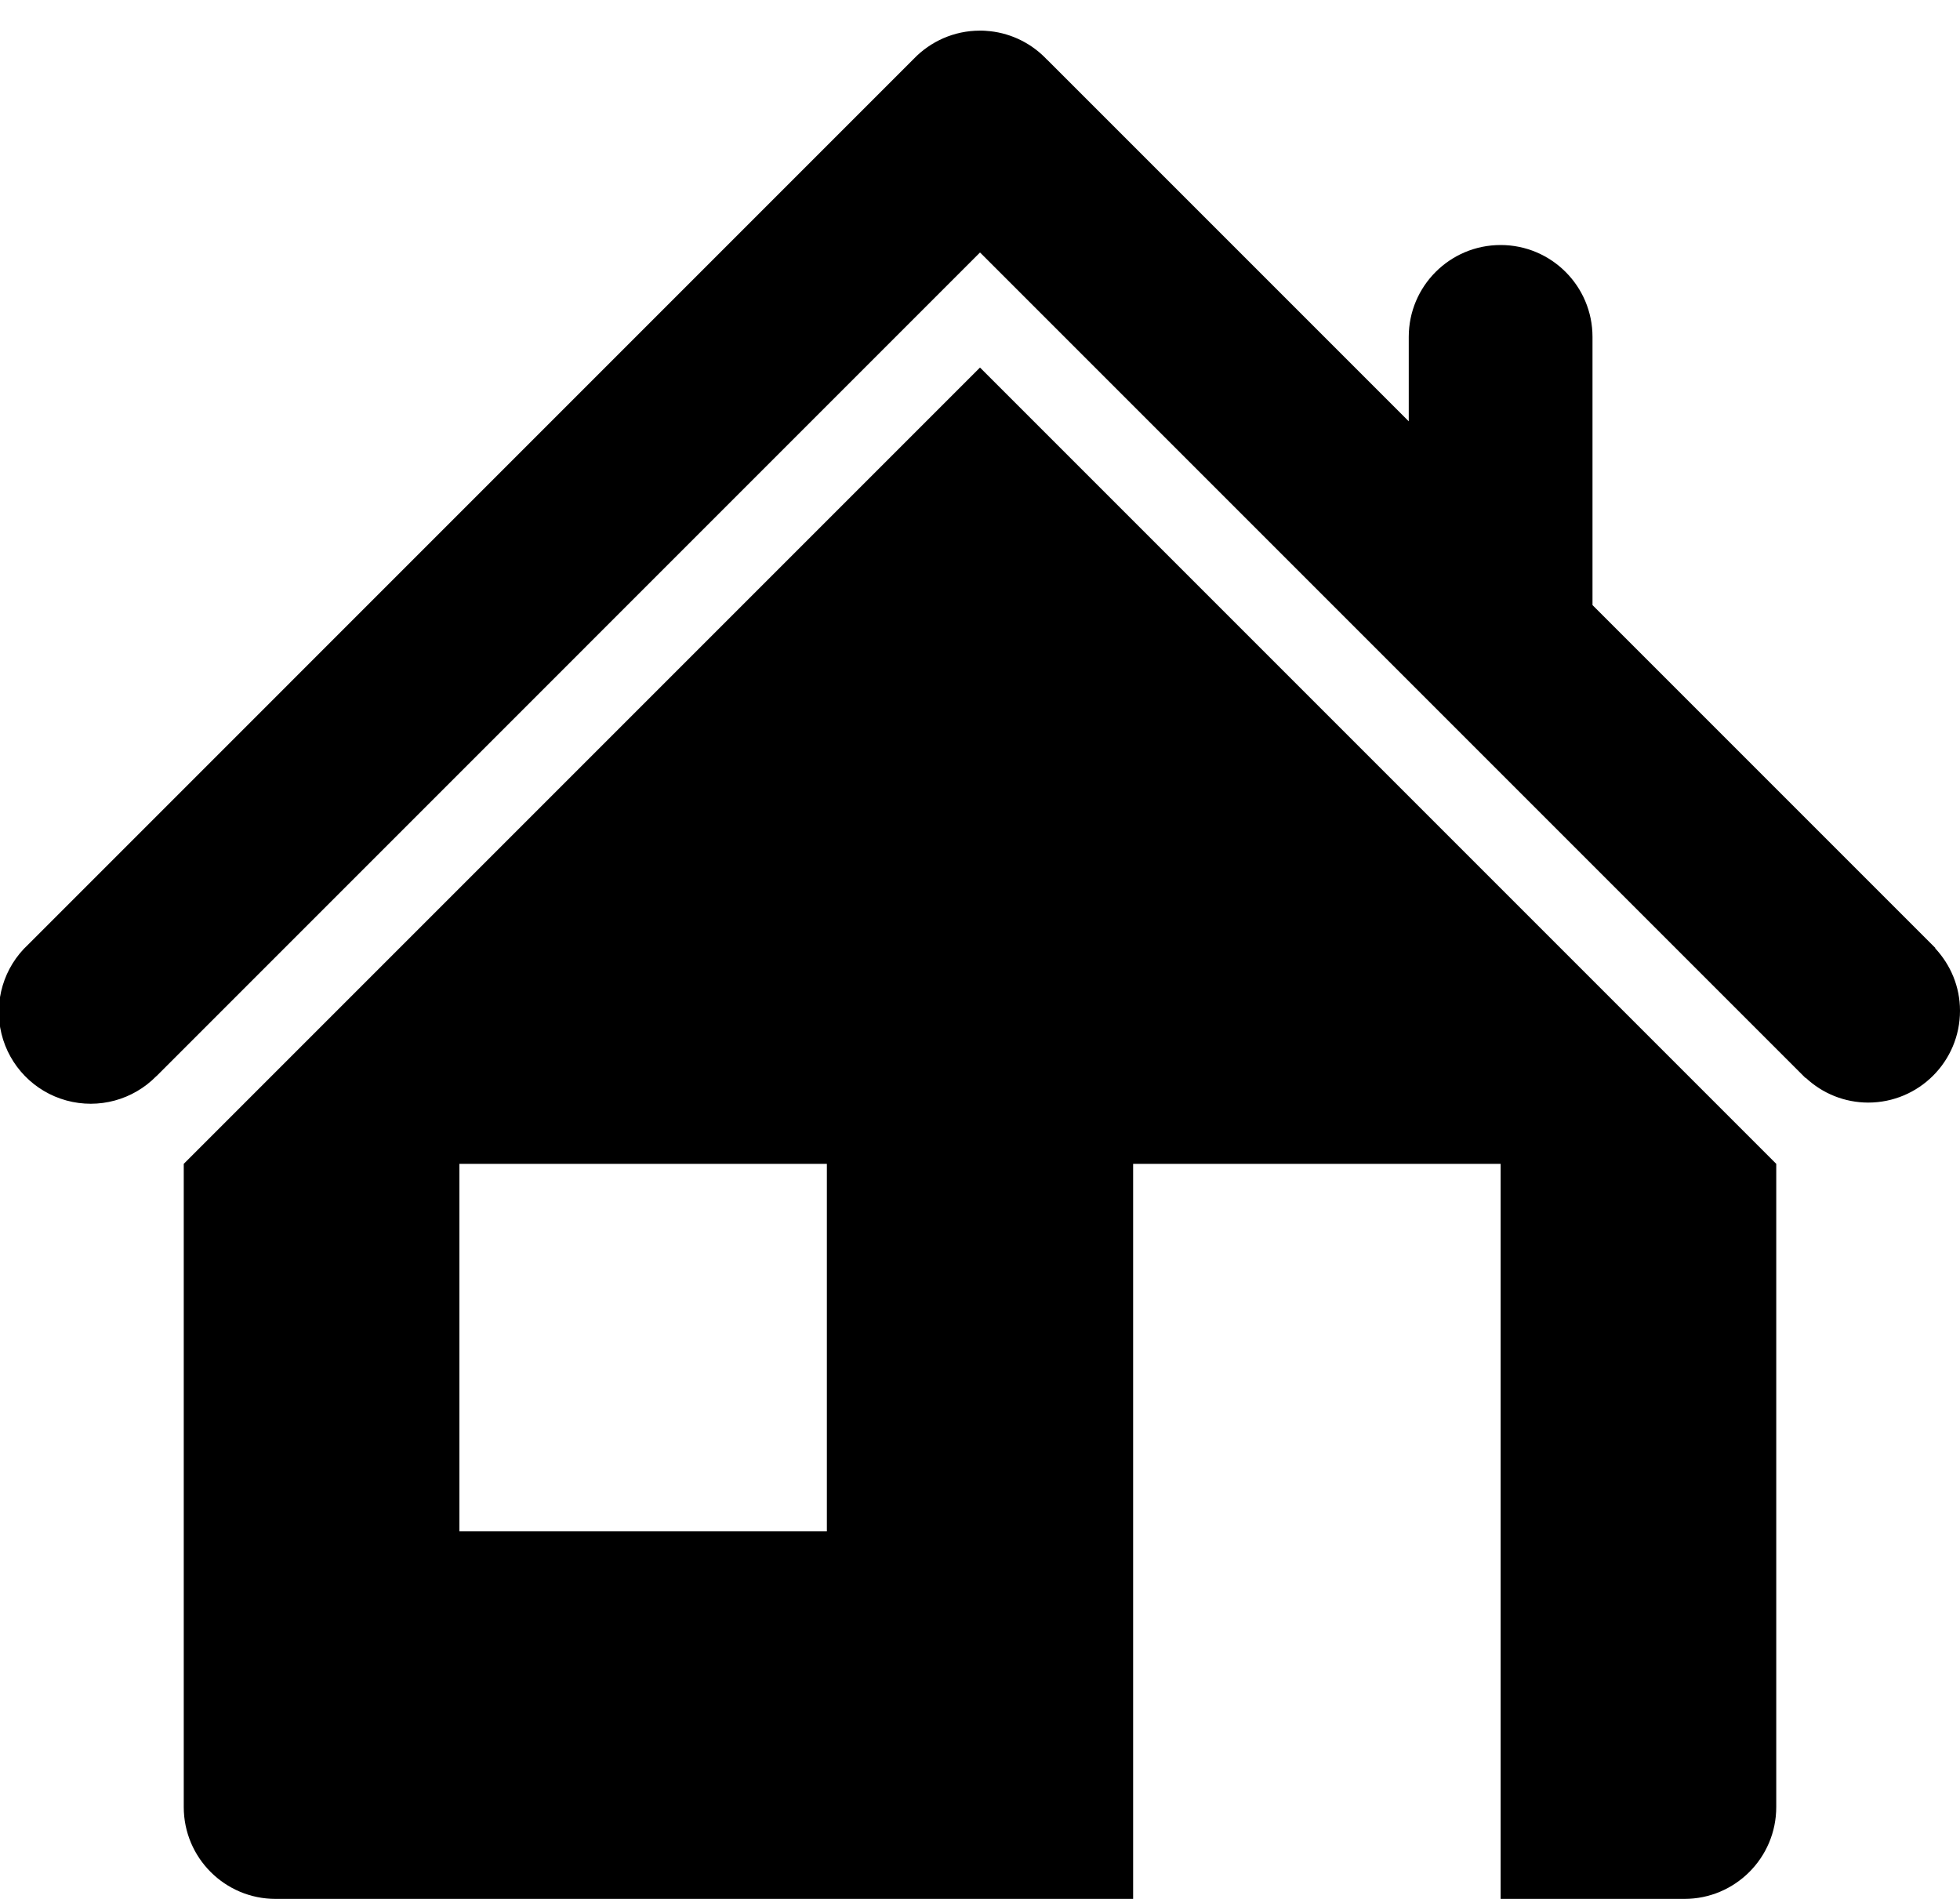
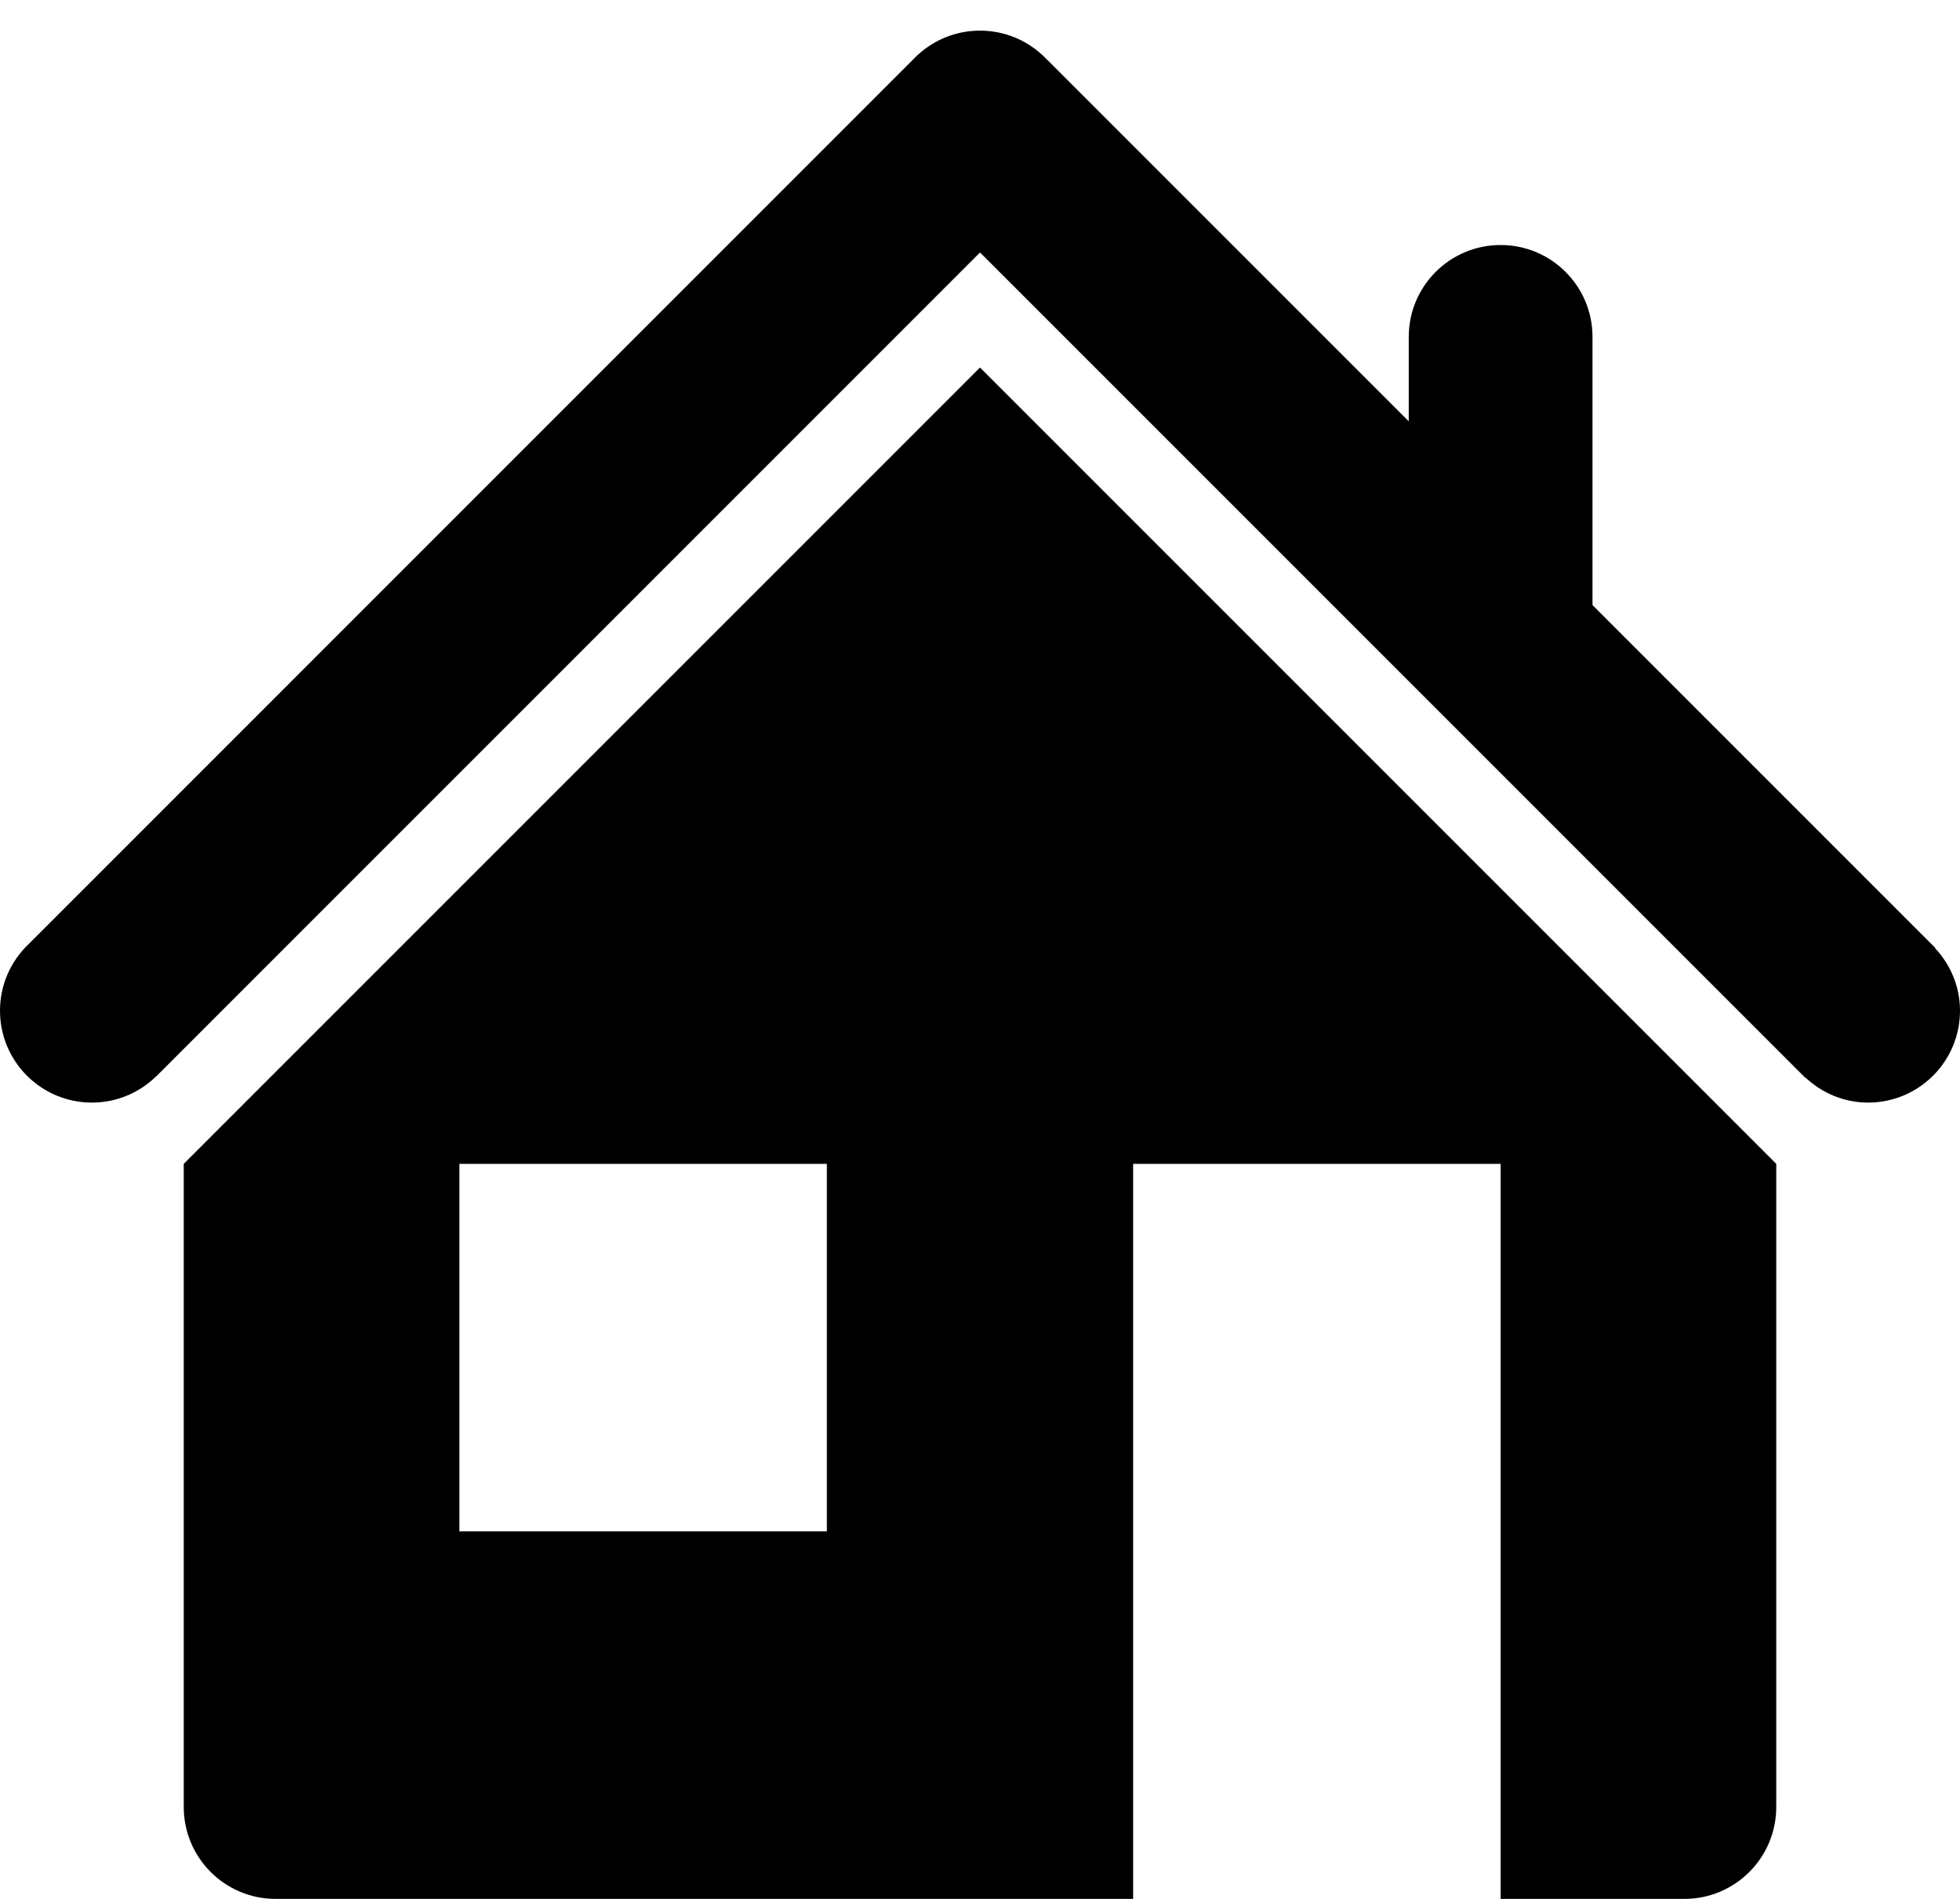
- <svg xmlns="http://www.w3.org/2000/svg" width="32" height="31">
-   <path d="M32 16.5a1.5 1.5 0 01-1.5 1.5 1.49 1.49 0 01-1.02-.406l-.003.004L16.038 4.159 16 4.122 2.554 17.569l-.001-.001a1.5 1.5 0 11-2.092-2.149L14.919.96C15.192.677 15.575.5 16 .5h.001c.026 0 .052 0 .079.002l.012.001a.78.78 0 01.068.006h.004c.367.04.694.212.933.468l.001-.001L23 6.878V5.5a1.5 1.5 0 113 0v4.378l5.598 5.598-.004.004c.25.268.406.625.406 1.02zM29 19v10.5a1.5 1.5 0 01-1.5 1.5h-3V19h-6v12h-14A1.5 1.5 0 013 29.5V19L16 6l13 13zm-15.5 0h-6v6h6v-6z" />
+ <svg xmlns="http://www.w3.org/2000/svg" width="32px" height="31px">
+   <path d="M32.000,16.500 C32.000,17.328 31.328,18.000 30.500,18.000 C30.105,18.000 29.748,17.844 29.480,17.594 L29.477,17.598 L16.038,4.159 L16.038,4.159 L16.000,4.122 L16.000,4.122 L2.554,17.569 L2.553,17.568 C2.282,17.835 1.910,18.000 1.500,18.000 C0.672,18.000 -0.000,17.328 -0.000,16.500 C-0.000,16.075 0.177,15.692 0.461,15.419 L14.919,0.960 C15.192,0.677 15.575,0.500 16.000,0.500 L16.000,0.500 L16.000,0.500 C16.000,0.500 16.000,0.500 16.001,0.500 C16.027,0.500 16.053,0.500 16.080,0.502 C16.084,0.502 16.088,0.503 16.092,0.503 C16.115,0.504 16.137,0.506 16.160,0.509 C16.161,0.509 16.162,0.509 16.164,0.509 C16.531,0.549 16.858,0.721 17.097,0.977 L17.098,0.976 L23.000,6.878 L23.000,5.500 C23.000,4.671 23.671,4.000 24.500,4.000 C25.328,4.000 26.000,4.671 26.000,5.500 L26.000,9.878 L31.598,15.476 L31.594,15.480 C31.844,15.748 32.000,16.105 32.000,16.500 ZM29.000,19.000 L29.000,23.500 L29.000,25.500 L29.000,29.500 C29.000,30.328 28.328,31.000 27.500,31.000 L24.500,31.000 L24.500,19.000 L18.500,19.000 L18.500,31.000 L4.500,31.000 C3.672,31.000 3.000,30.328 3.000,29.500 L3.000,25.500 L3.000,23.500 L3.000,19.000 L16.000,6.000 L29.000,19.000 ZM13.500,19.000 L7.500,19.000 L7.500,25.000 L13.500,25.000 L13.500,19.000 Z" />
</svg>
